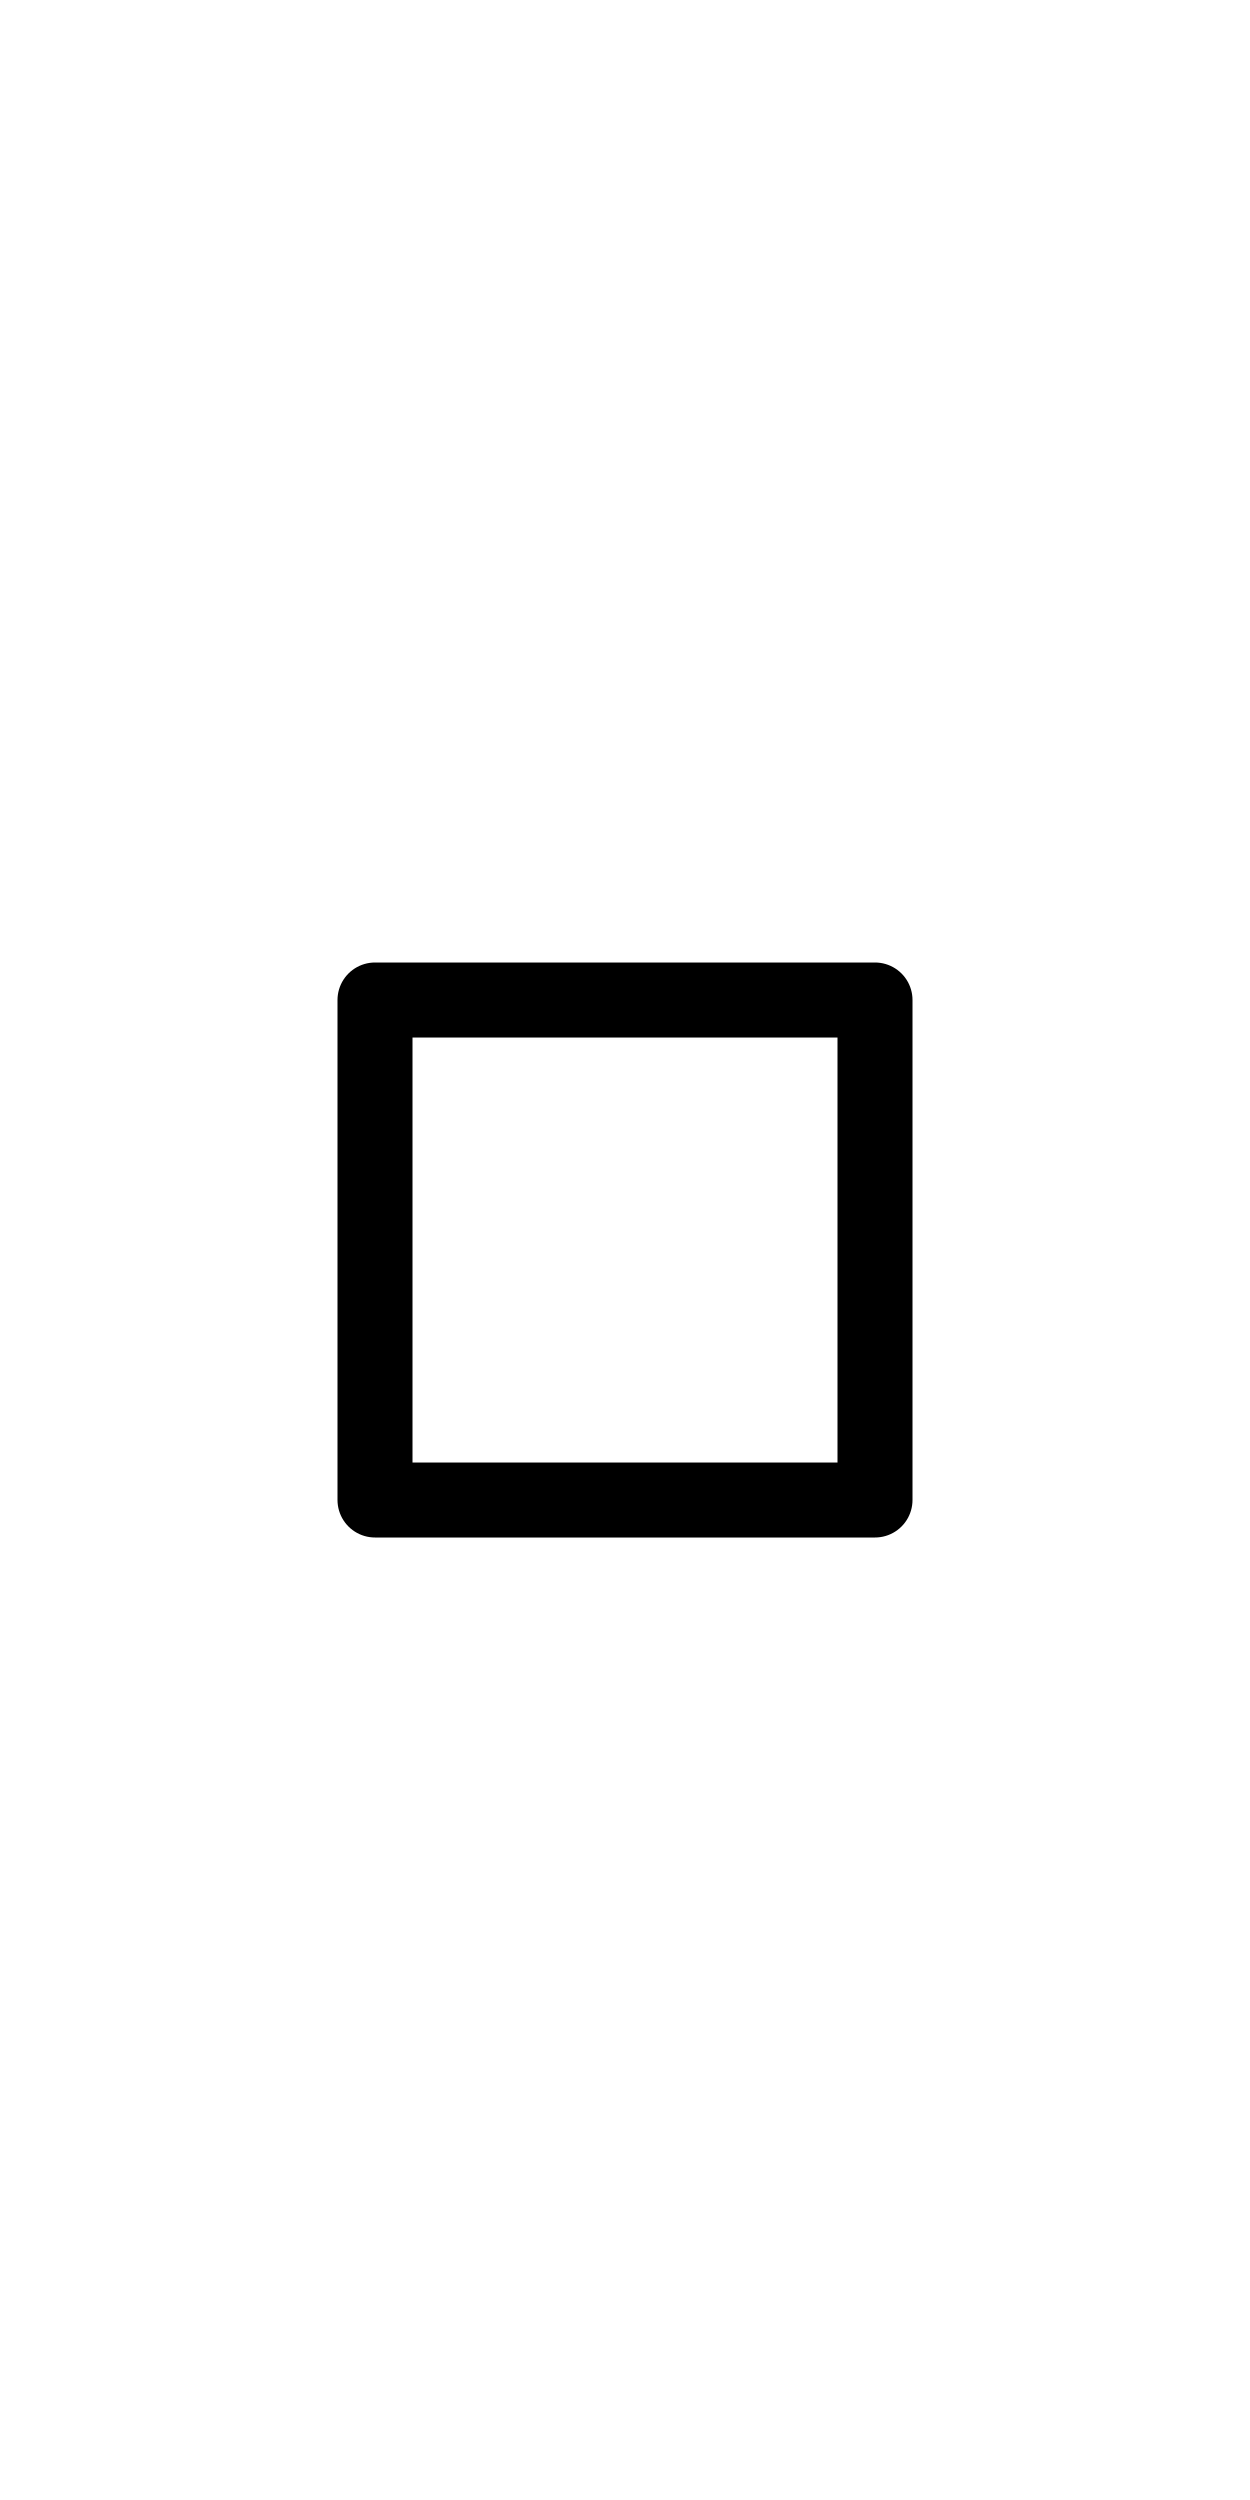
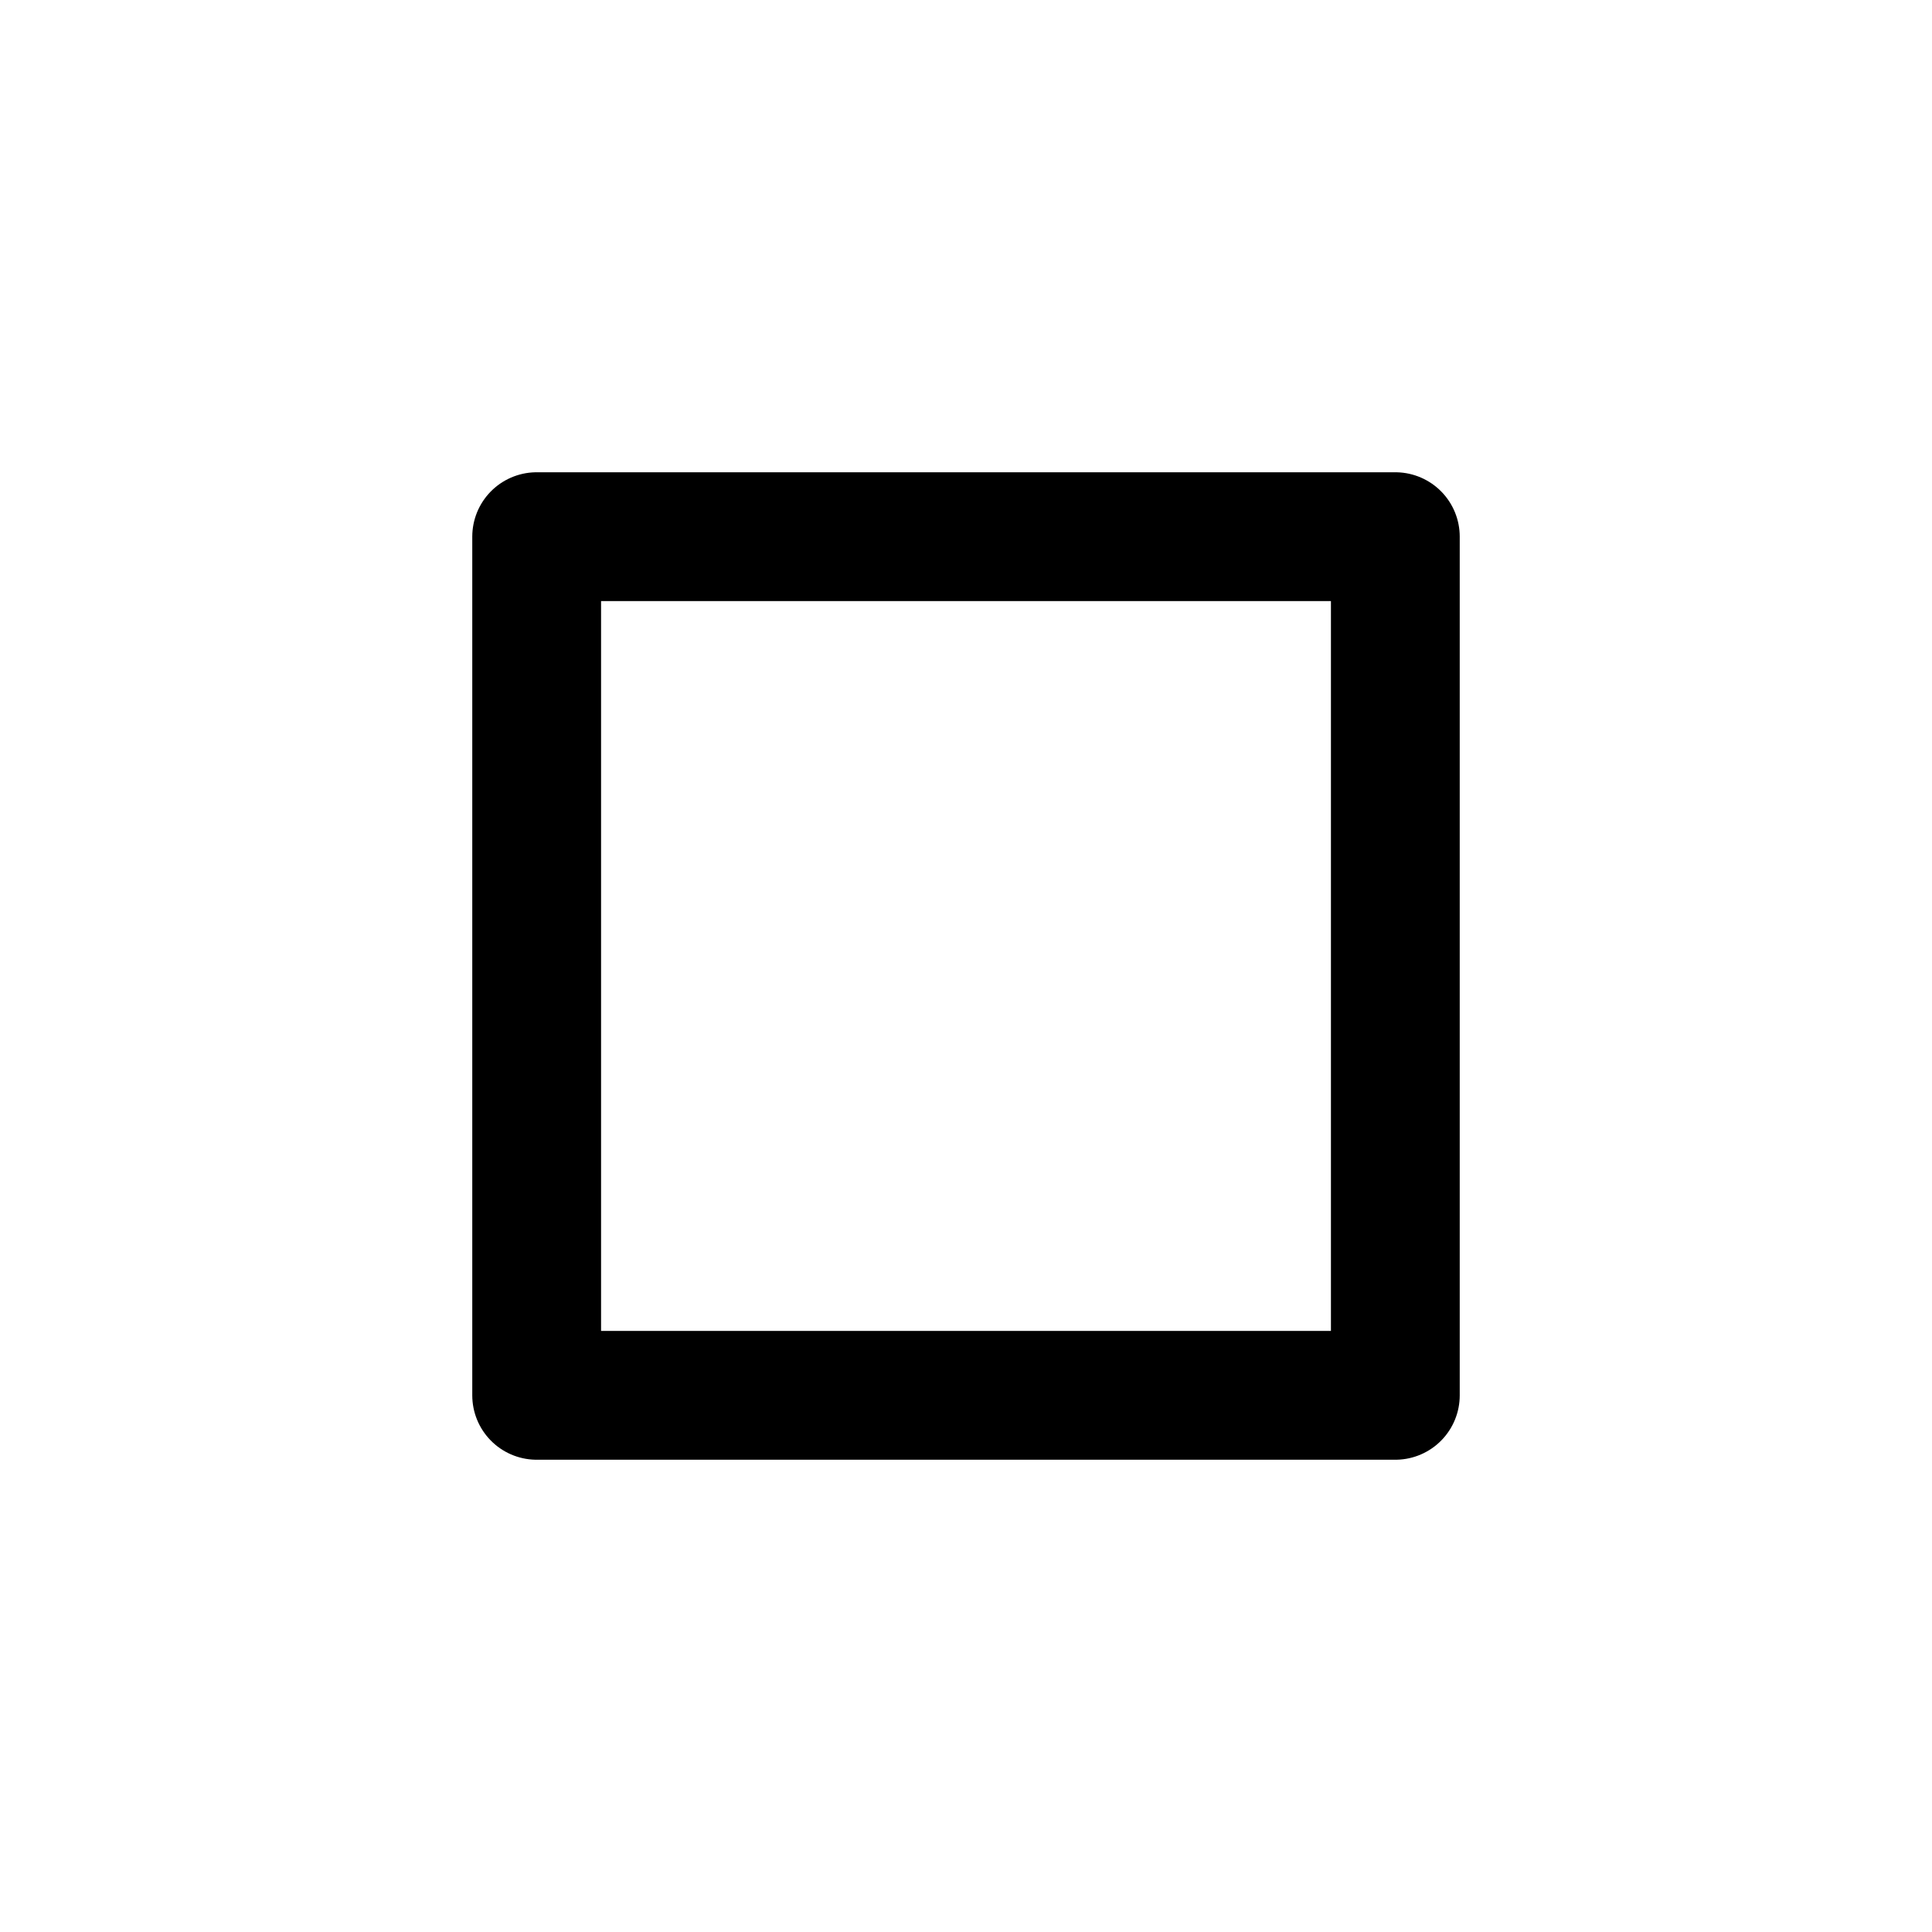
- <svg xmlns="http://www.w3.org/2000/svg" viewBox="0 0 50 100" style="background-color:#ffffff00" version="1.1" xml:space="preserve" x="0px" y="0px" width="50px" height="100px">
-   <defs>
-     <style type="text/css">
-     
+ <svg xmlns="http://www.w3.org/2000/svg" viewBox="0 0 45 45" version="1.1" xml:space="preserve" x="0px" y="0px" width="0.5in" height="0.5in" id="svg2">
+   <defs id="defs4">
+     <style type="text/css" id="style6">
      path,circle {
        stroke:#000000;
        stroke-width: 3;
        stroke-linecap: round;
        stroke-linejoin: round;
        fill: none
-       }
- 	</style>
+       }</style>
  </defs>
-   <path d="M 15 60 L 35 60 L 35 40 L 15 40 L 15 60 Z" />
+   <path d="m 12.5,32.5 20,0 0,-20 -20,0 0,20 z" id="path8" style="fill:none;stroke:#000000;stroke-width:3;stroke-linecap:round;stroke-linejoin:round" />
</svg>
